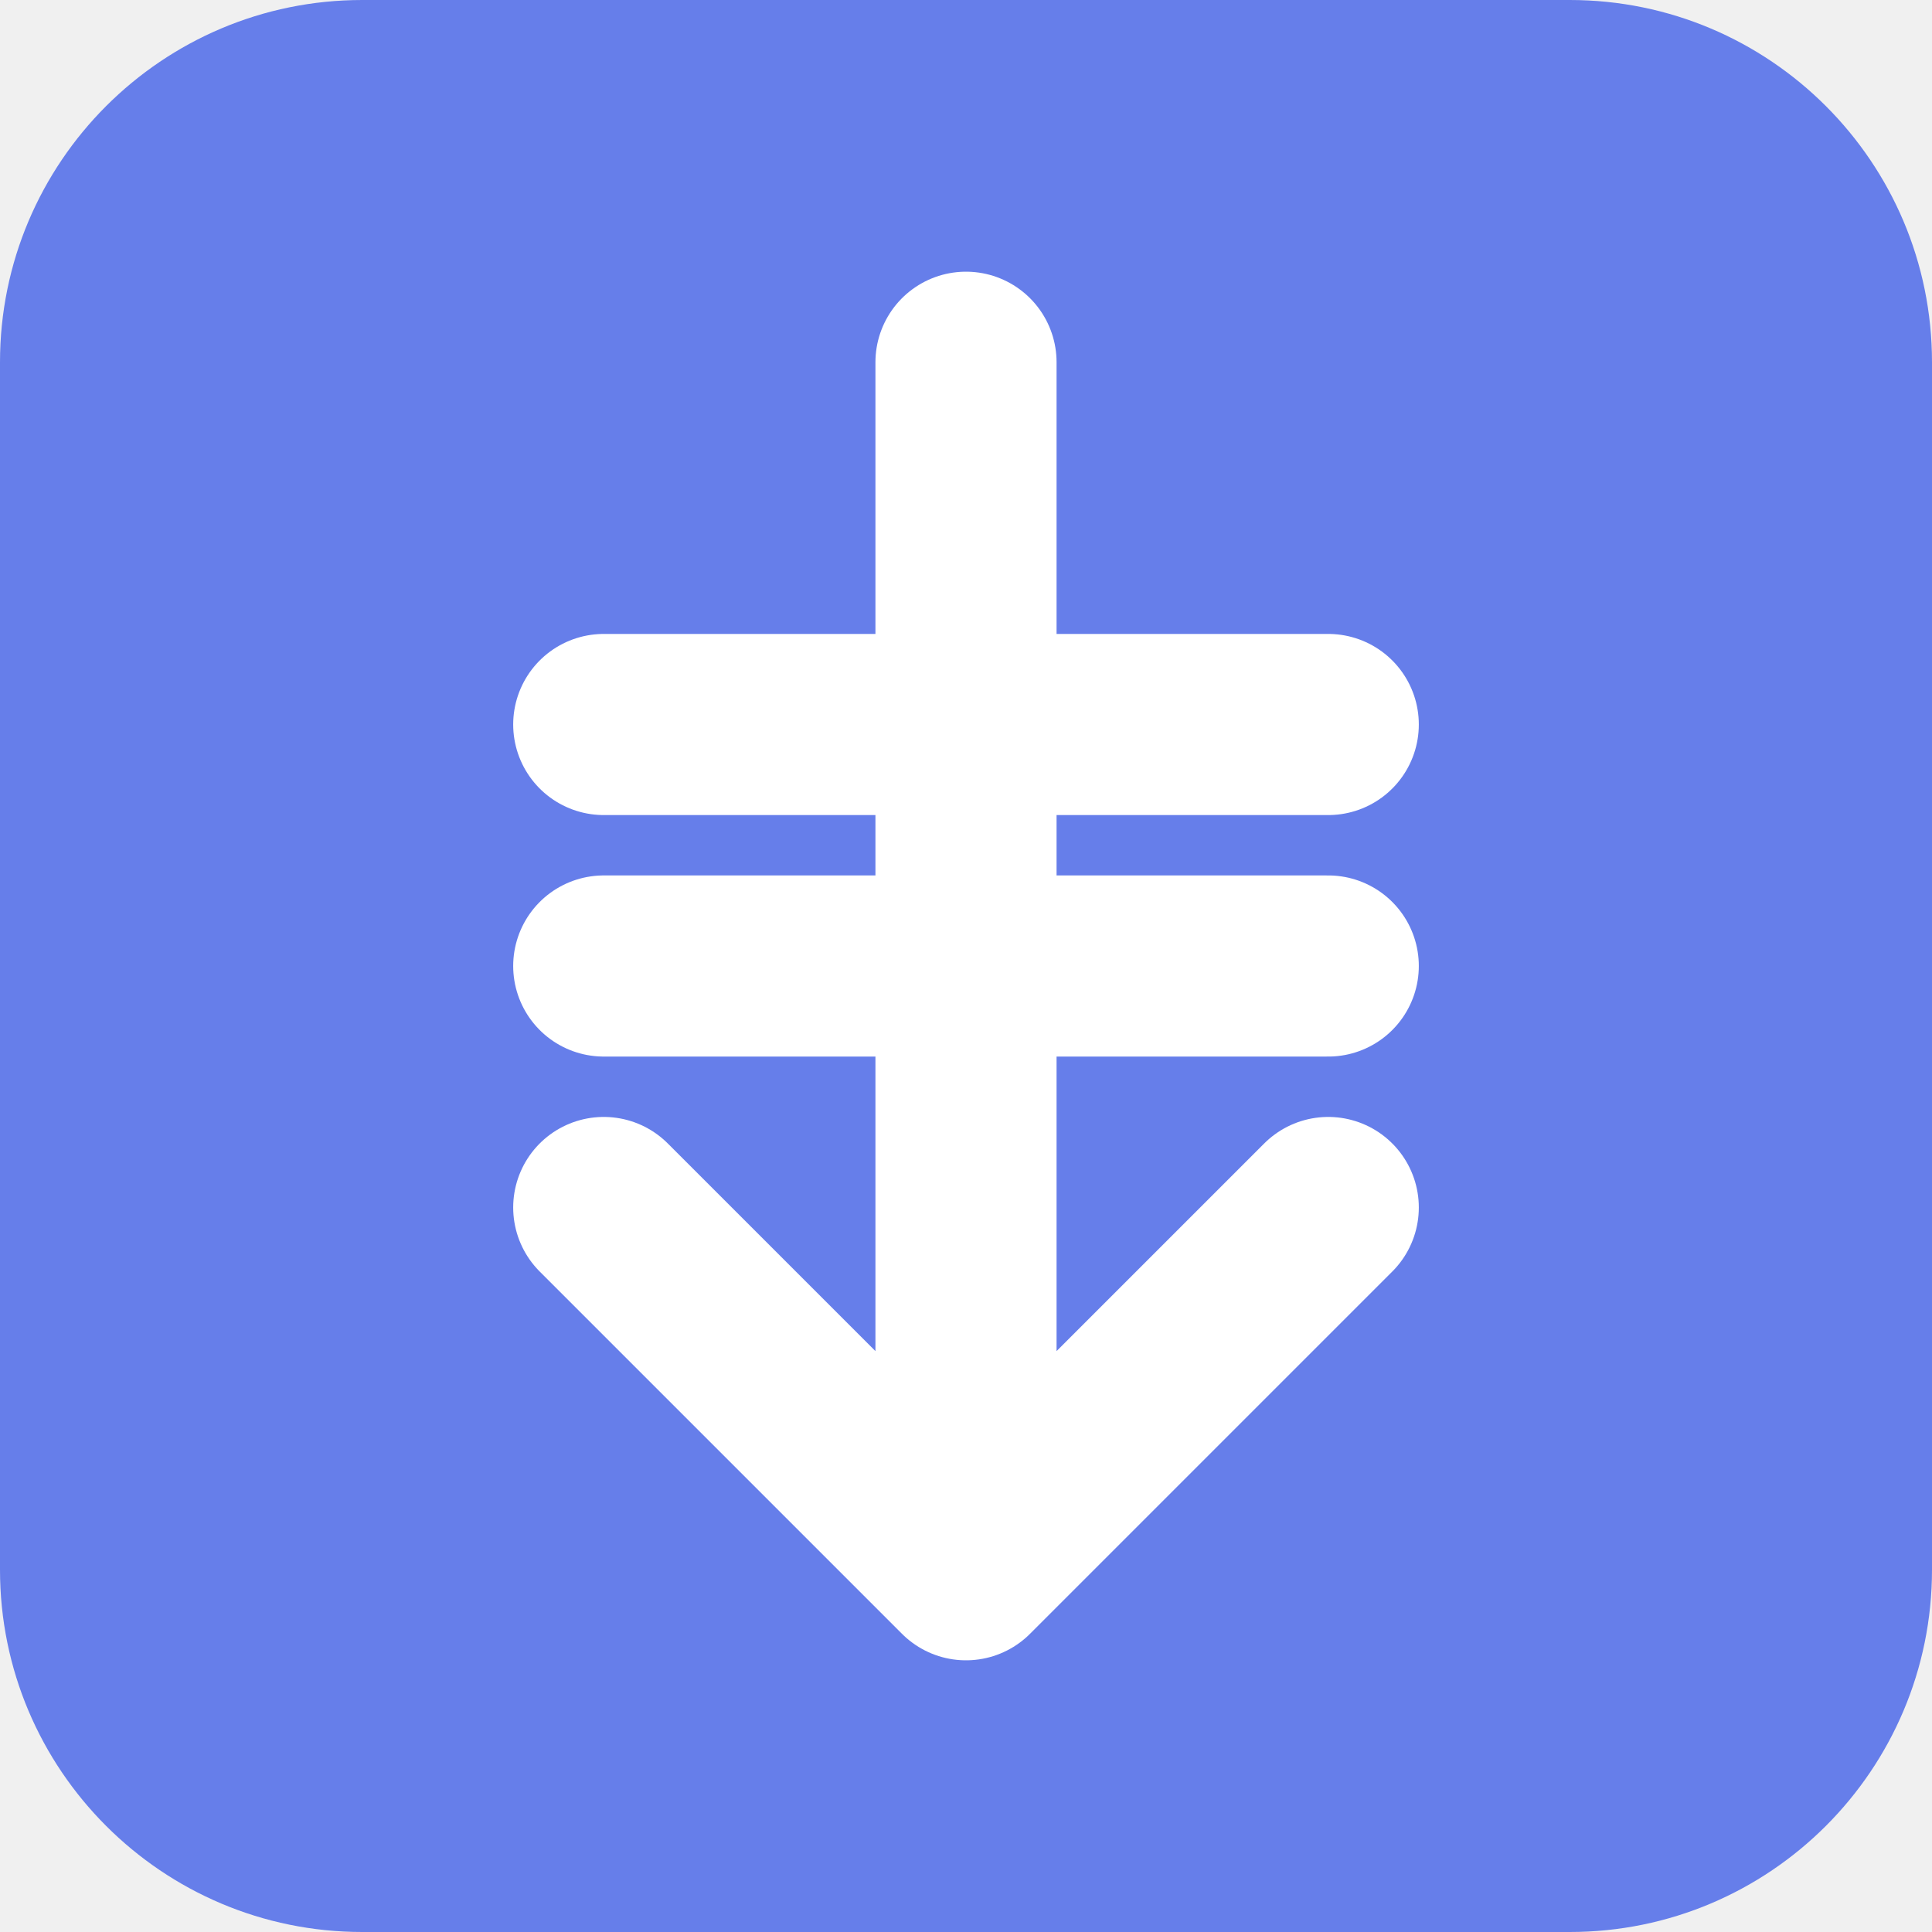
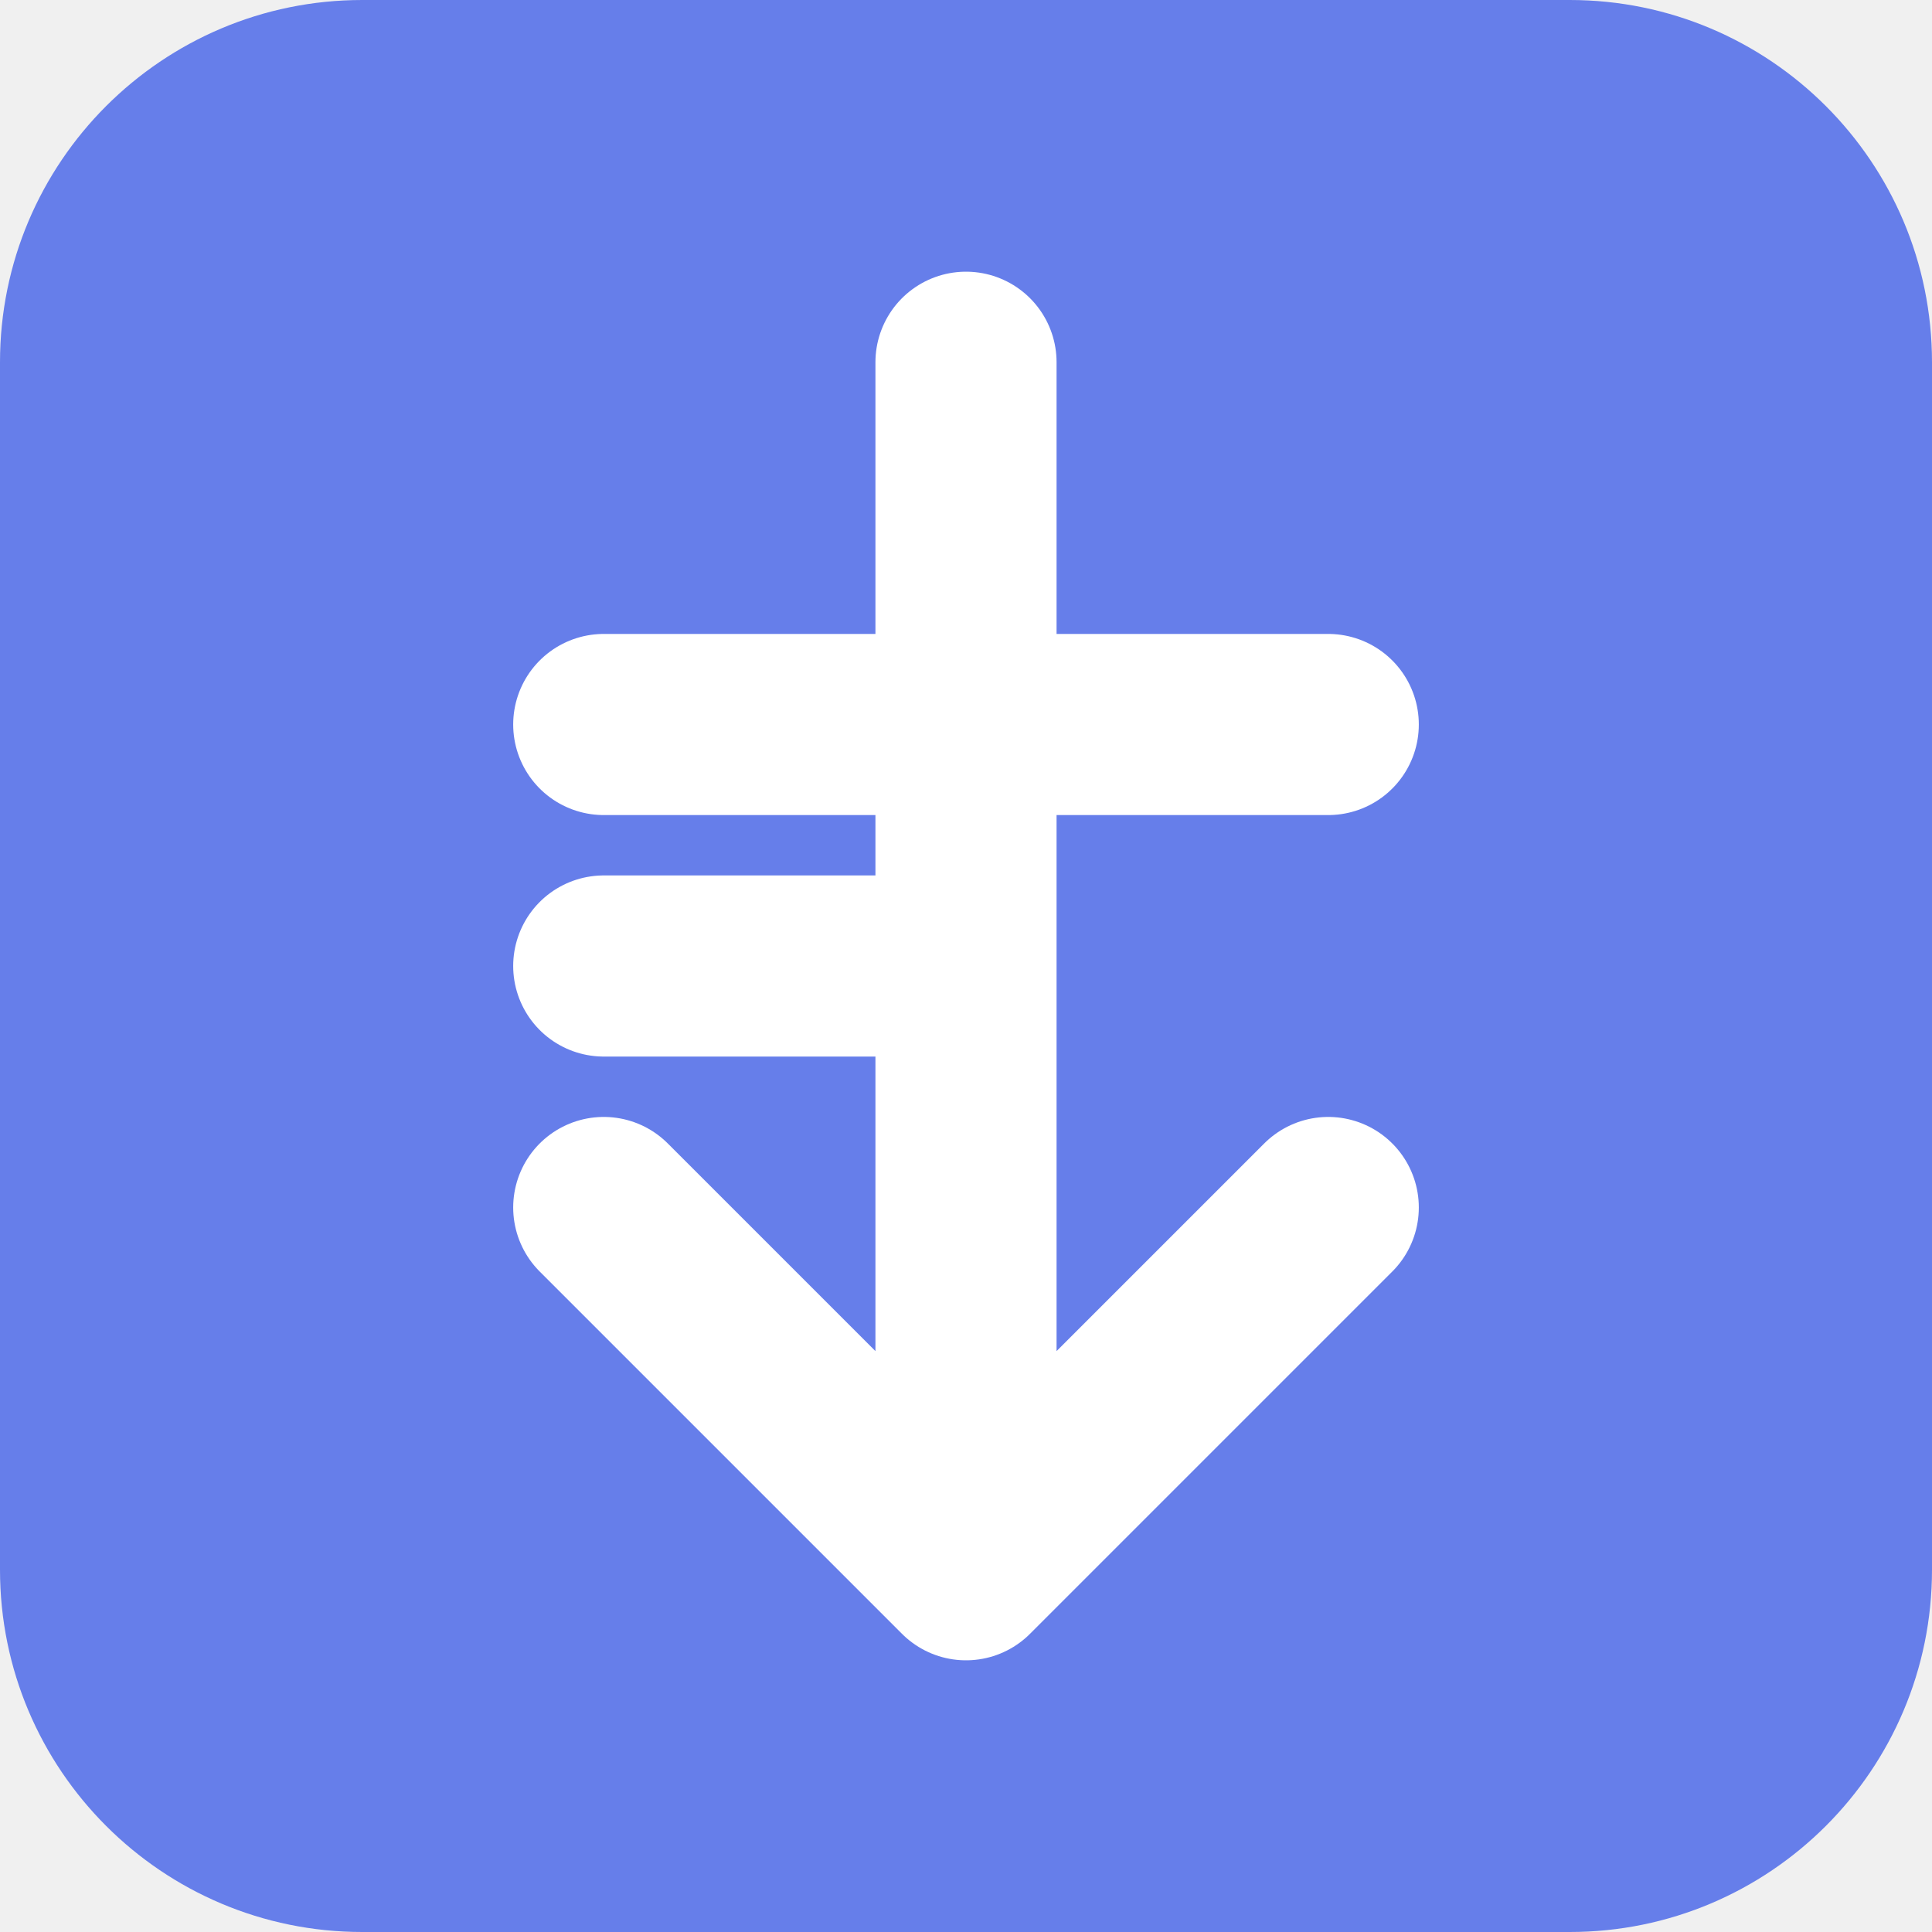
<svg xmlns="http://www.w3.org/2000/svg" width="16" height="16" viewBox="0 0 16 16">
  <rect width="16" height="16" rx="3" fill="#667eea" />
-   <path d="M8 3 L8 13 M5 10 L8 13 L11 10 M5 6 L11 6 M5 8 L11 8" stroke="white" stroke-width="1.5" fill="none" stroke-linecap="round" stroke-linejoin="round" />
+   <path d="M8 3 L8 13 M5 10 L8 13 L11 10 M8 6 L5 6 M8 8 L5 8 M8 6 L11 6" stroke="white" stroke-width="1.5" fill="none" stroke-linecap="round" stroke-linejoin="round" />
</svg>
